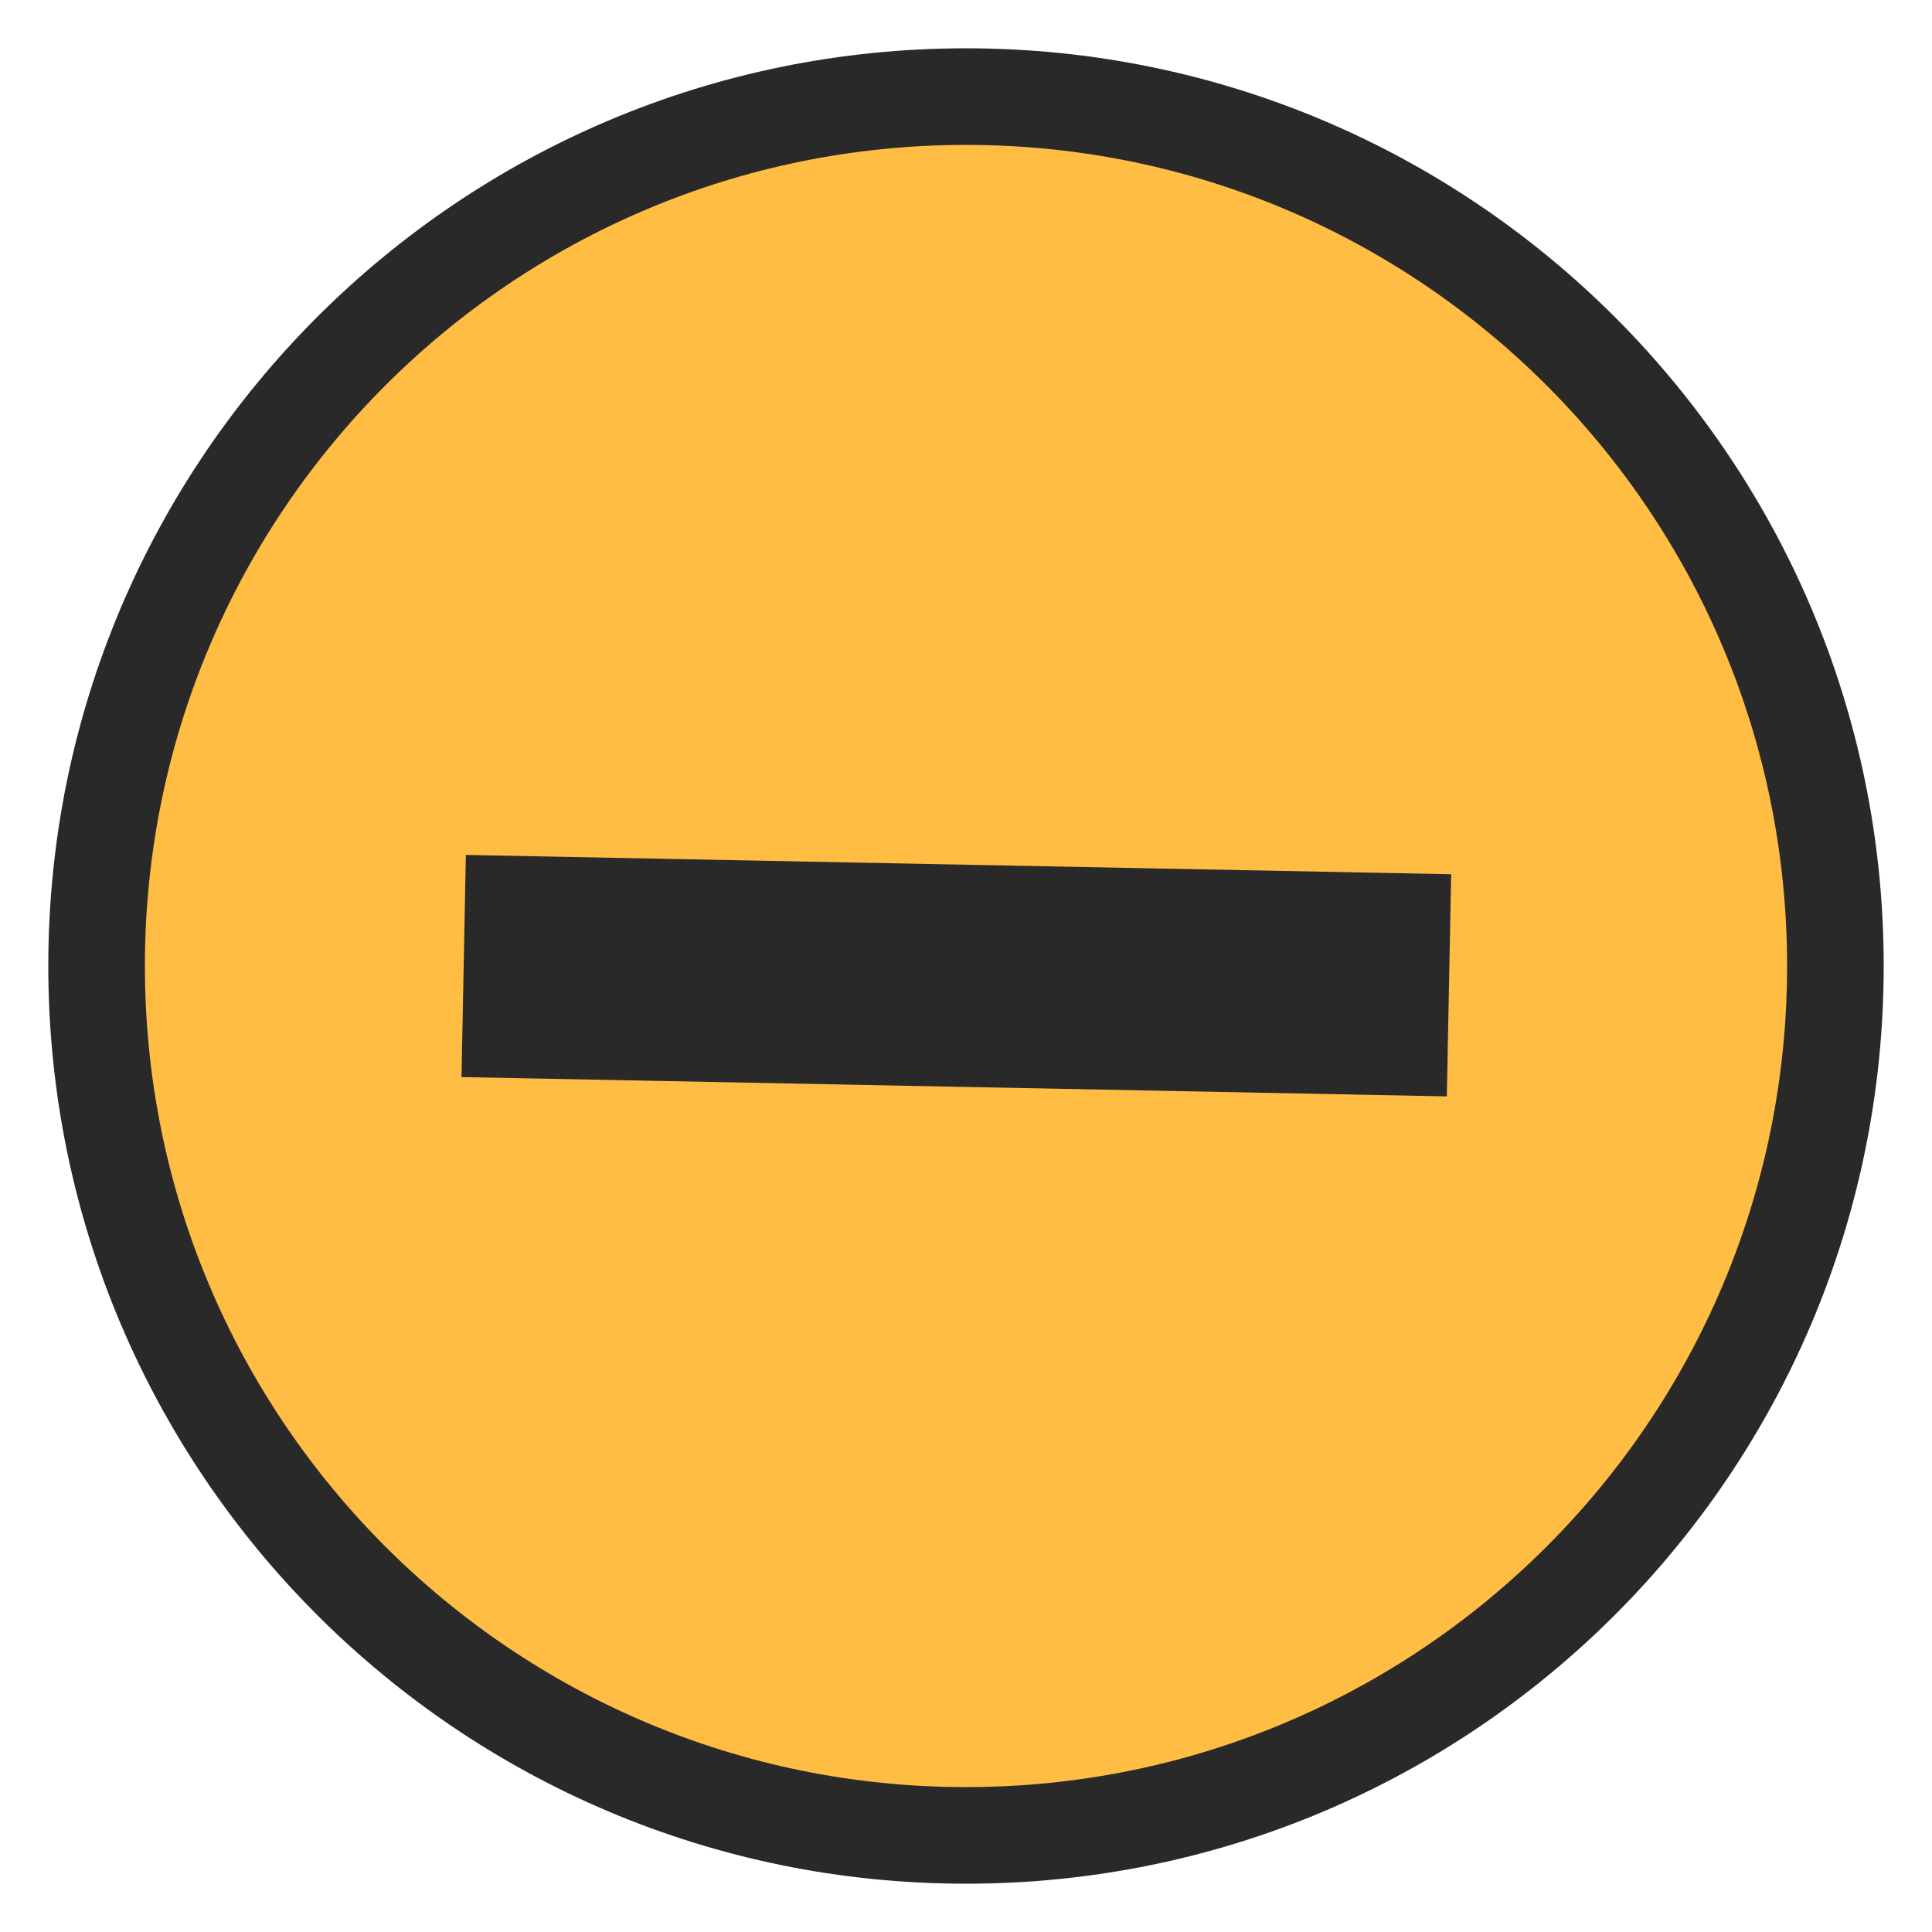
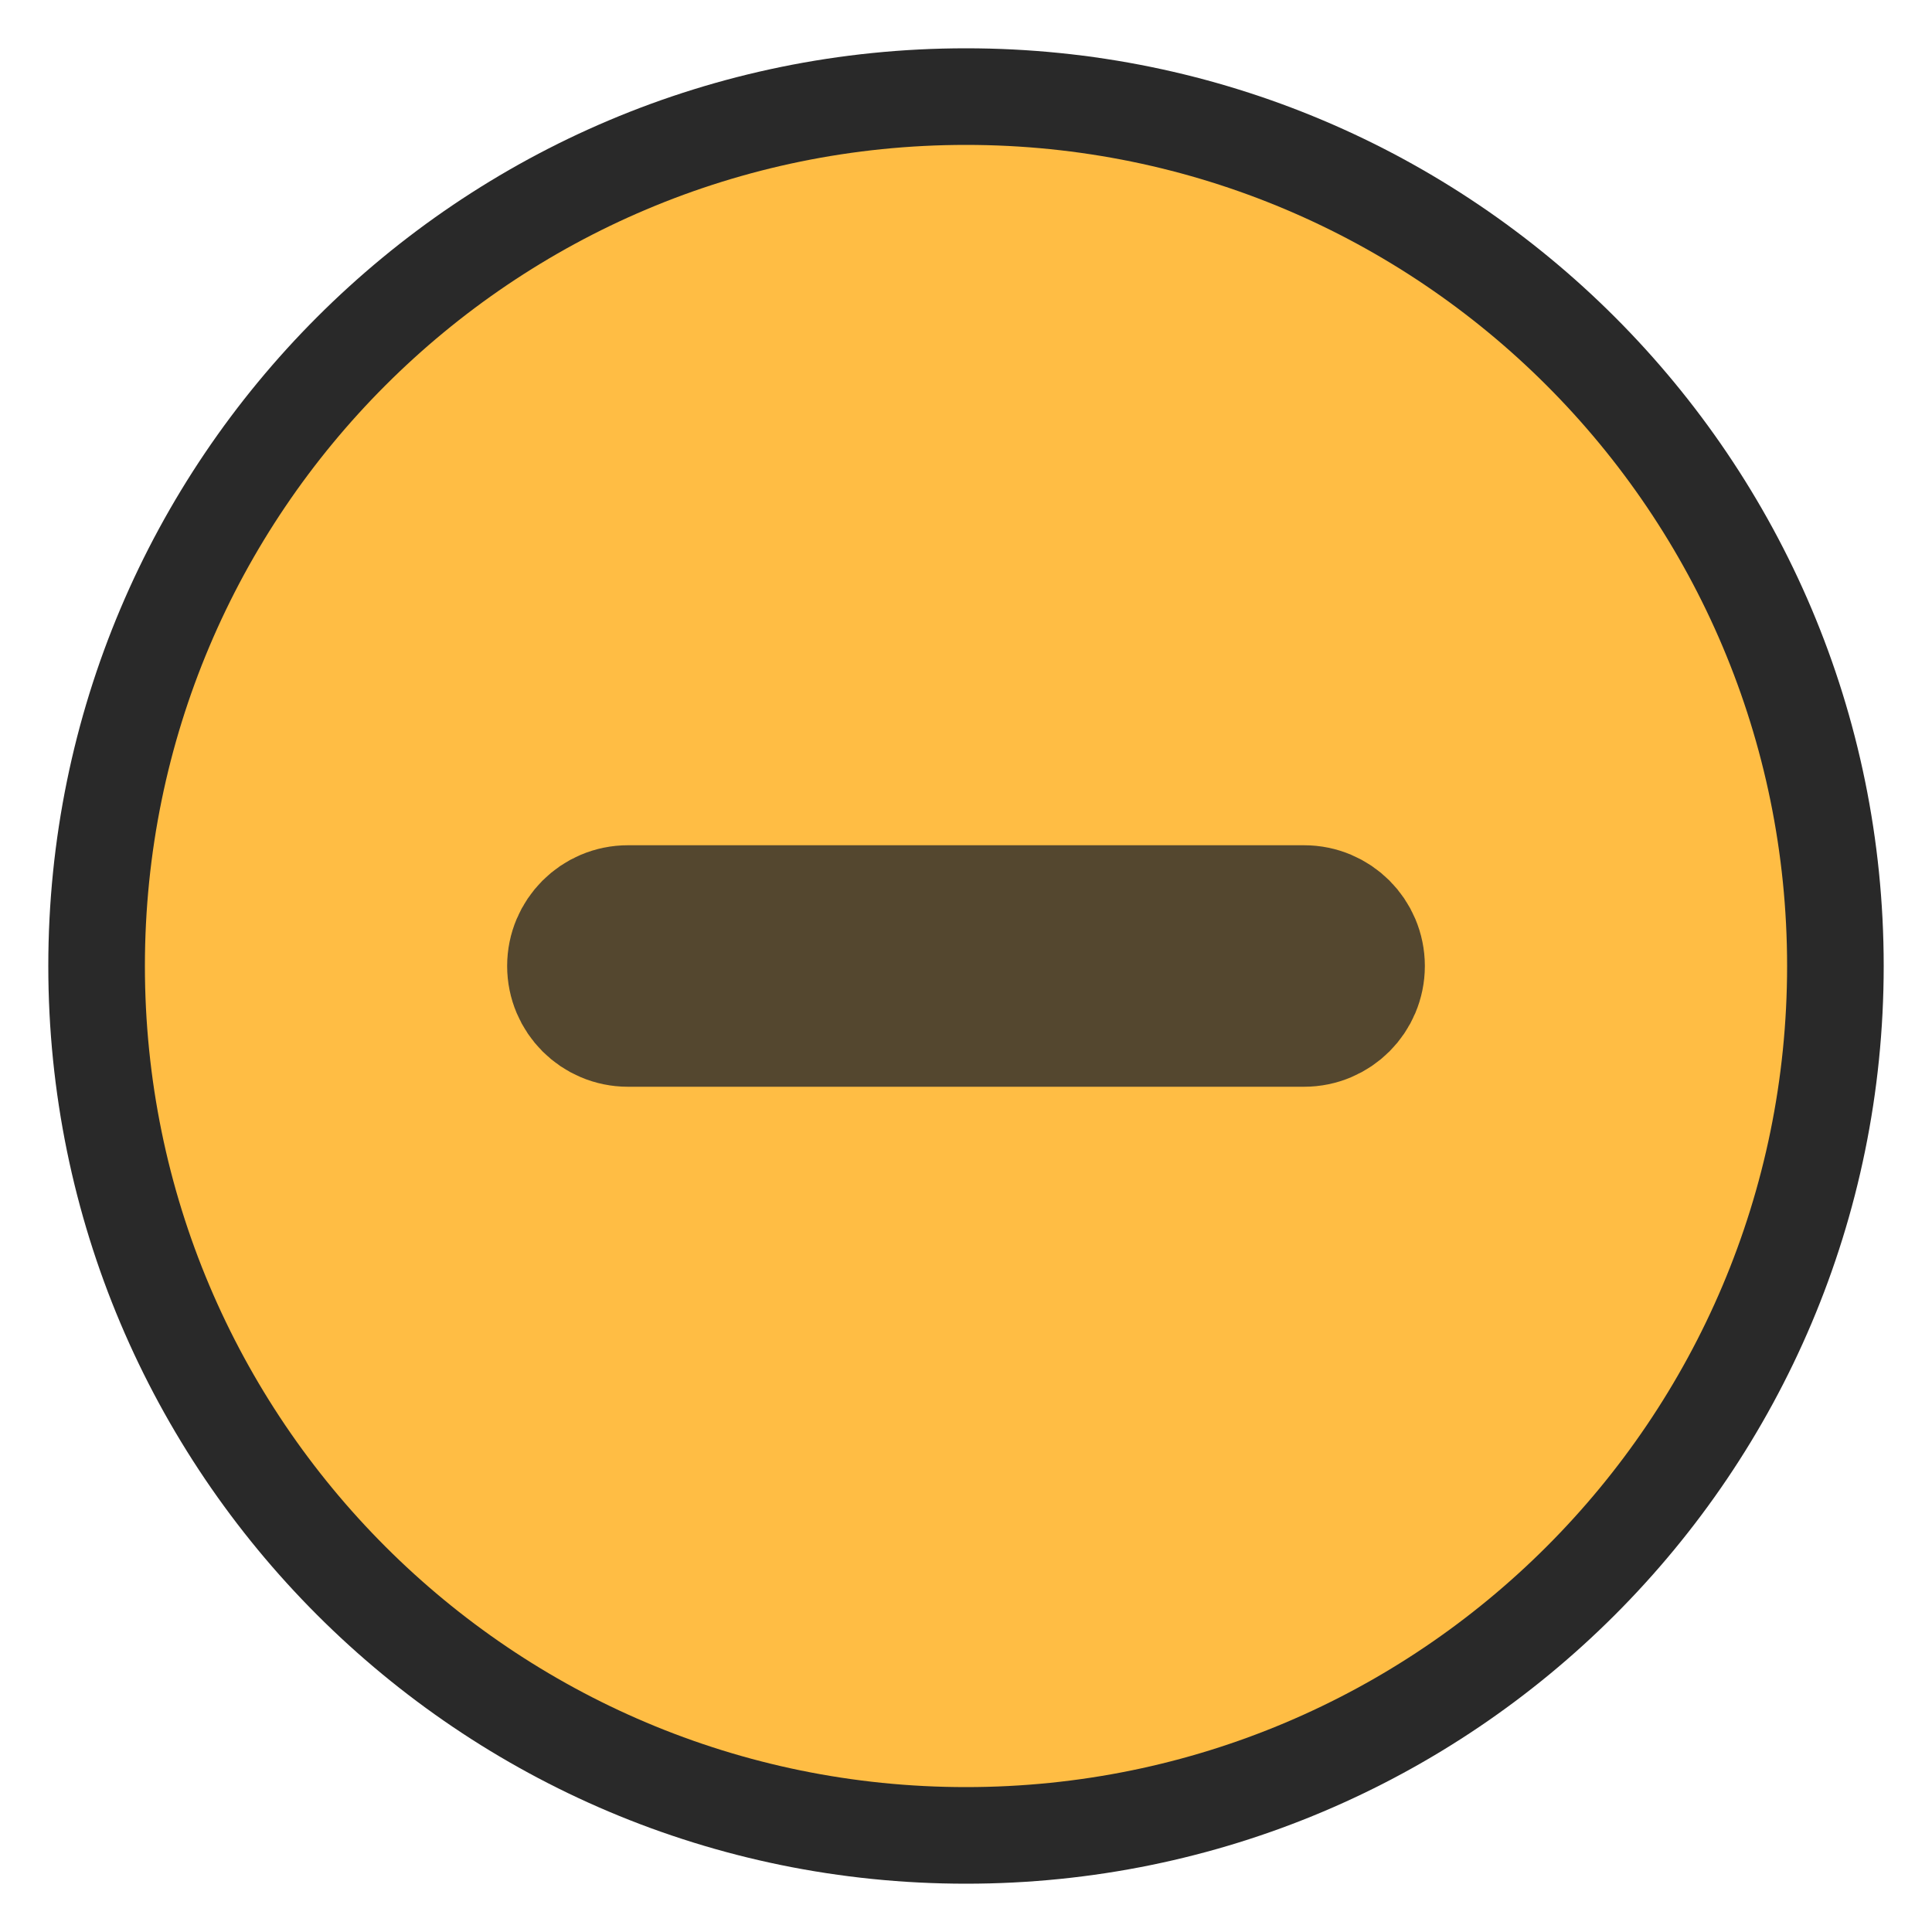
<svg xmlns="http://www.w3.org/2000/svg" viewBox="0 0 20 20">
  <circle cx="10" cy="10" r="10" fill="#292929" fill-opacity="0" />
  <circle cx="10" cy="10" r="9.5" fill="#292929" />
  <circle cx="10" cy="10" r="8.5" fill="#ffbd44" />
-   <line x1="4.8" y1="10" x2="15" y2="10.2" stroke="#292929" stroke-width="2.3" />
+   <rect x="6" y="9.5" width="8" height="1" stroke="#292929" stroke-width="1.5" rx="0.5" fill="none" opacity="0.8" />
</svg>
